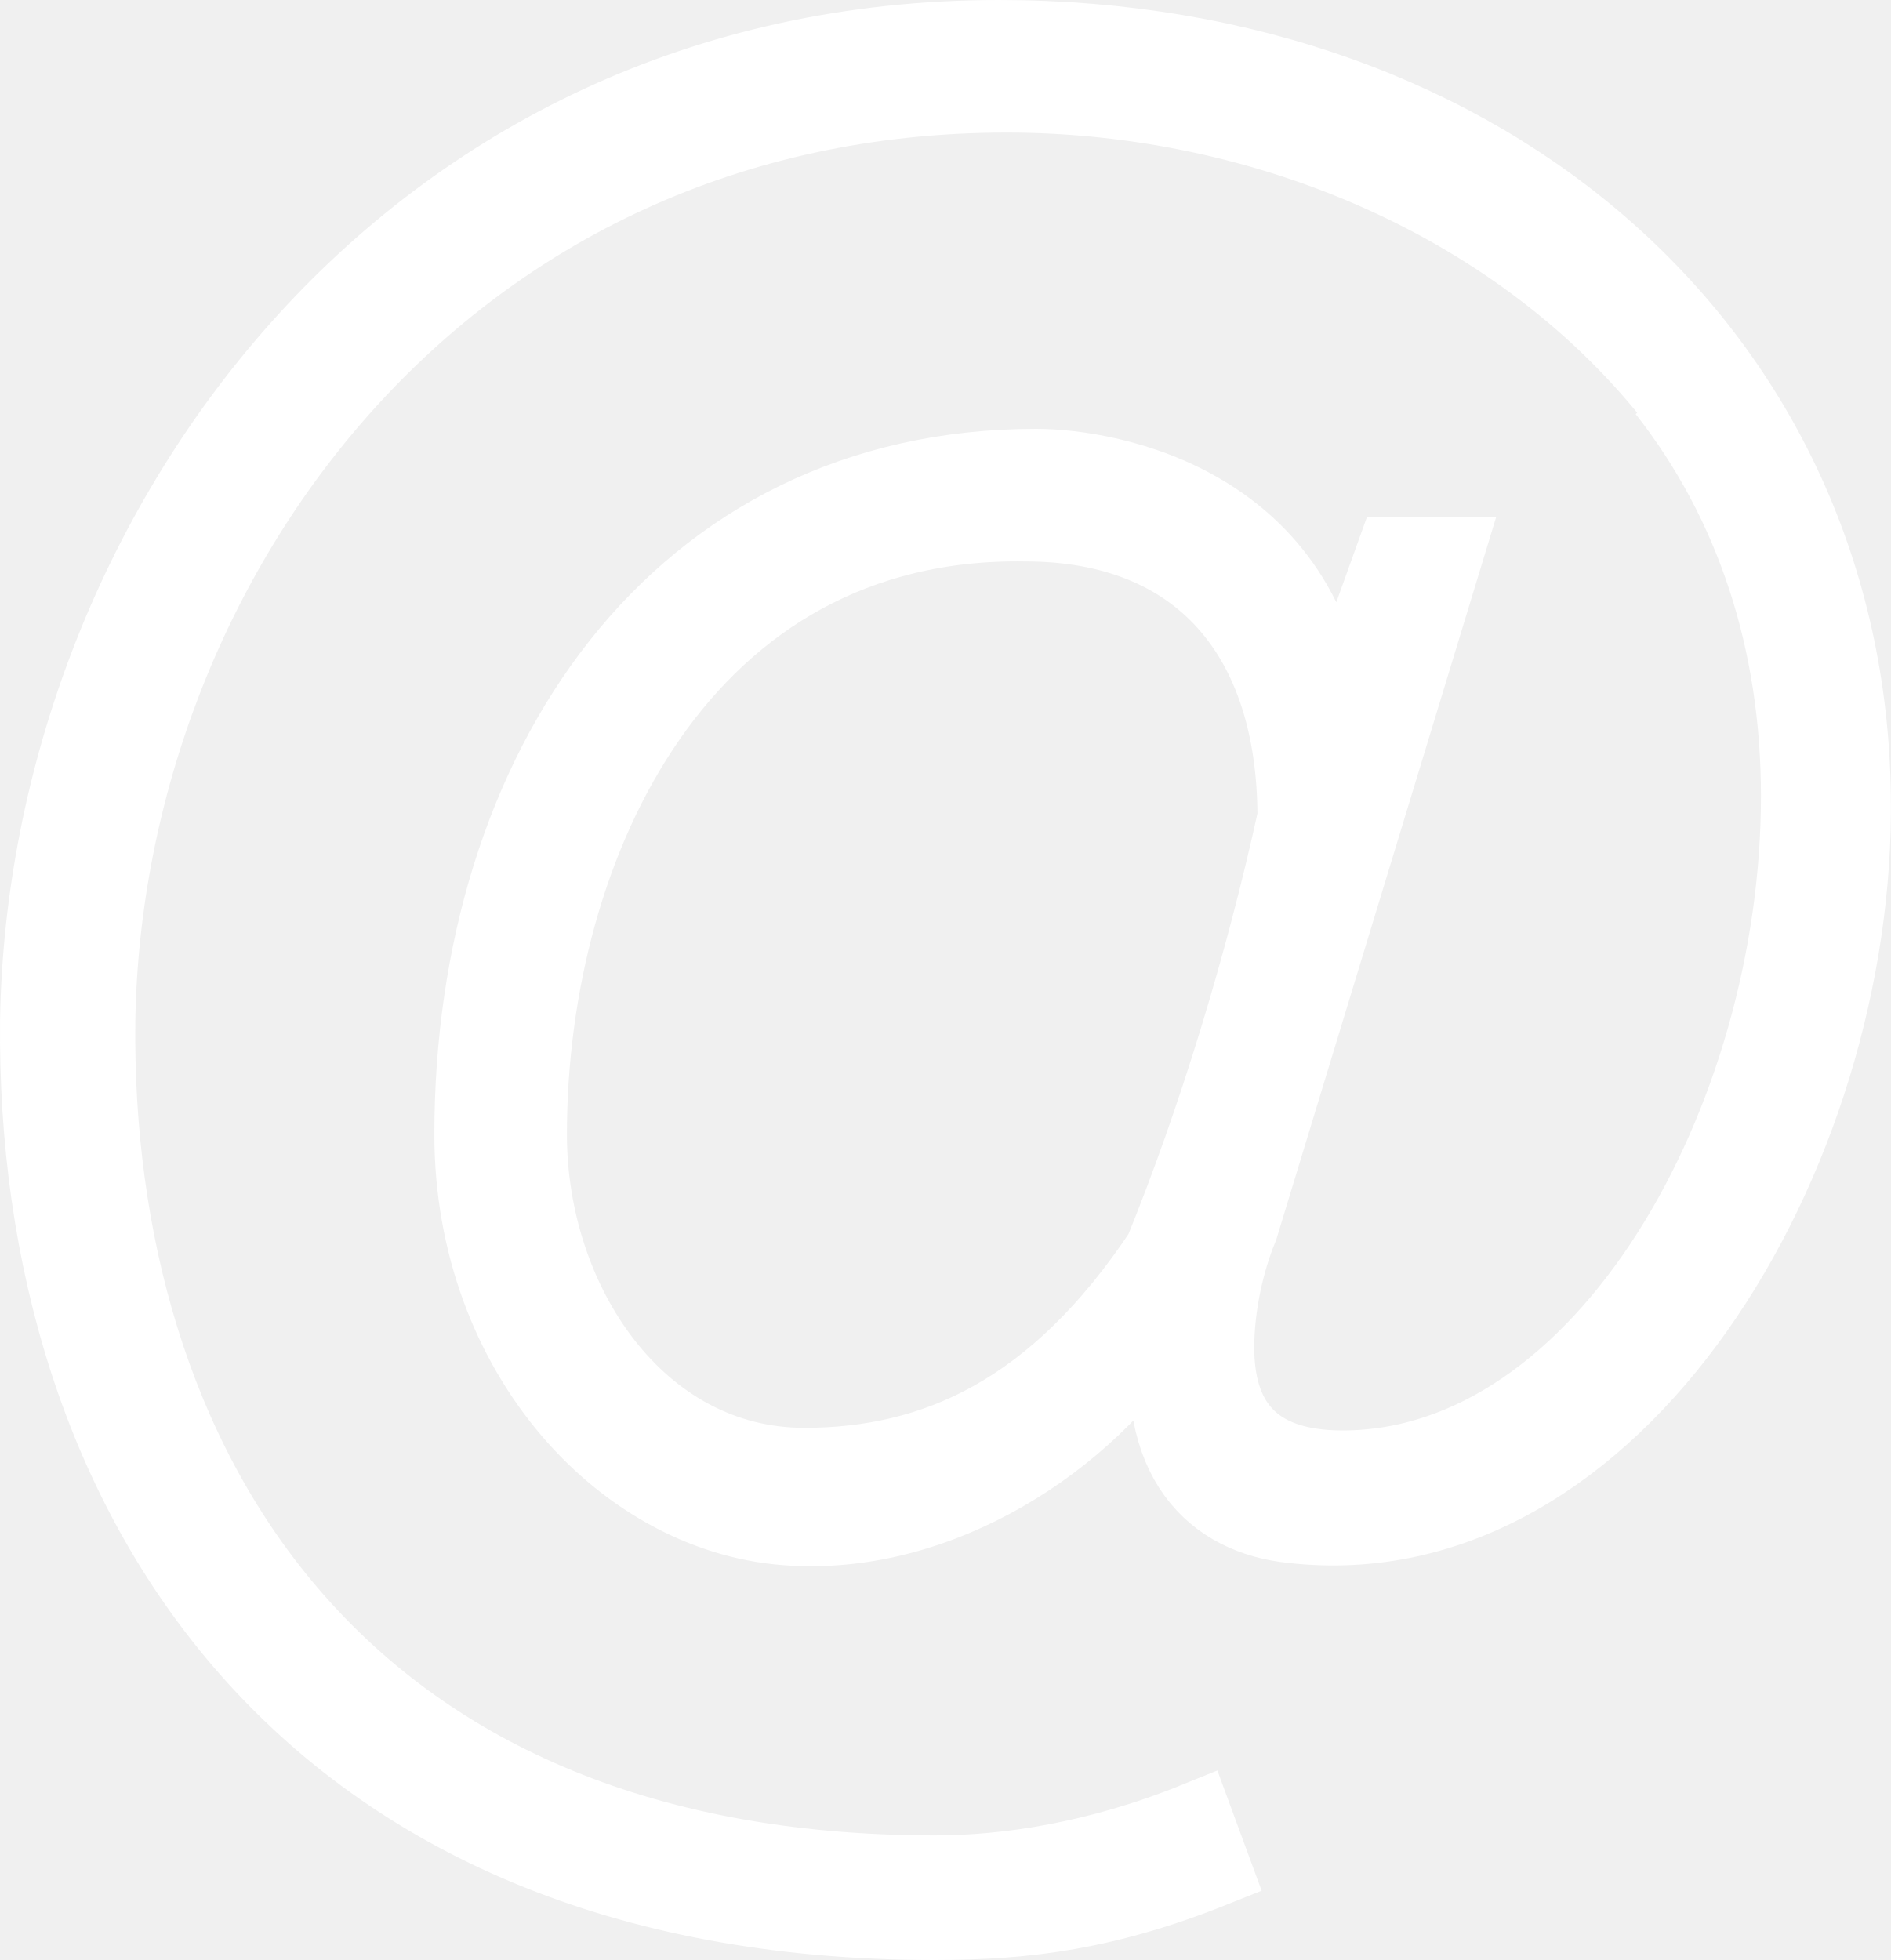
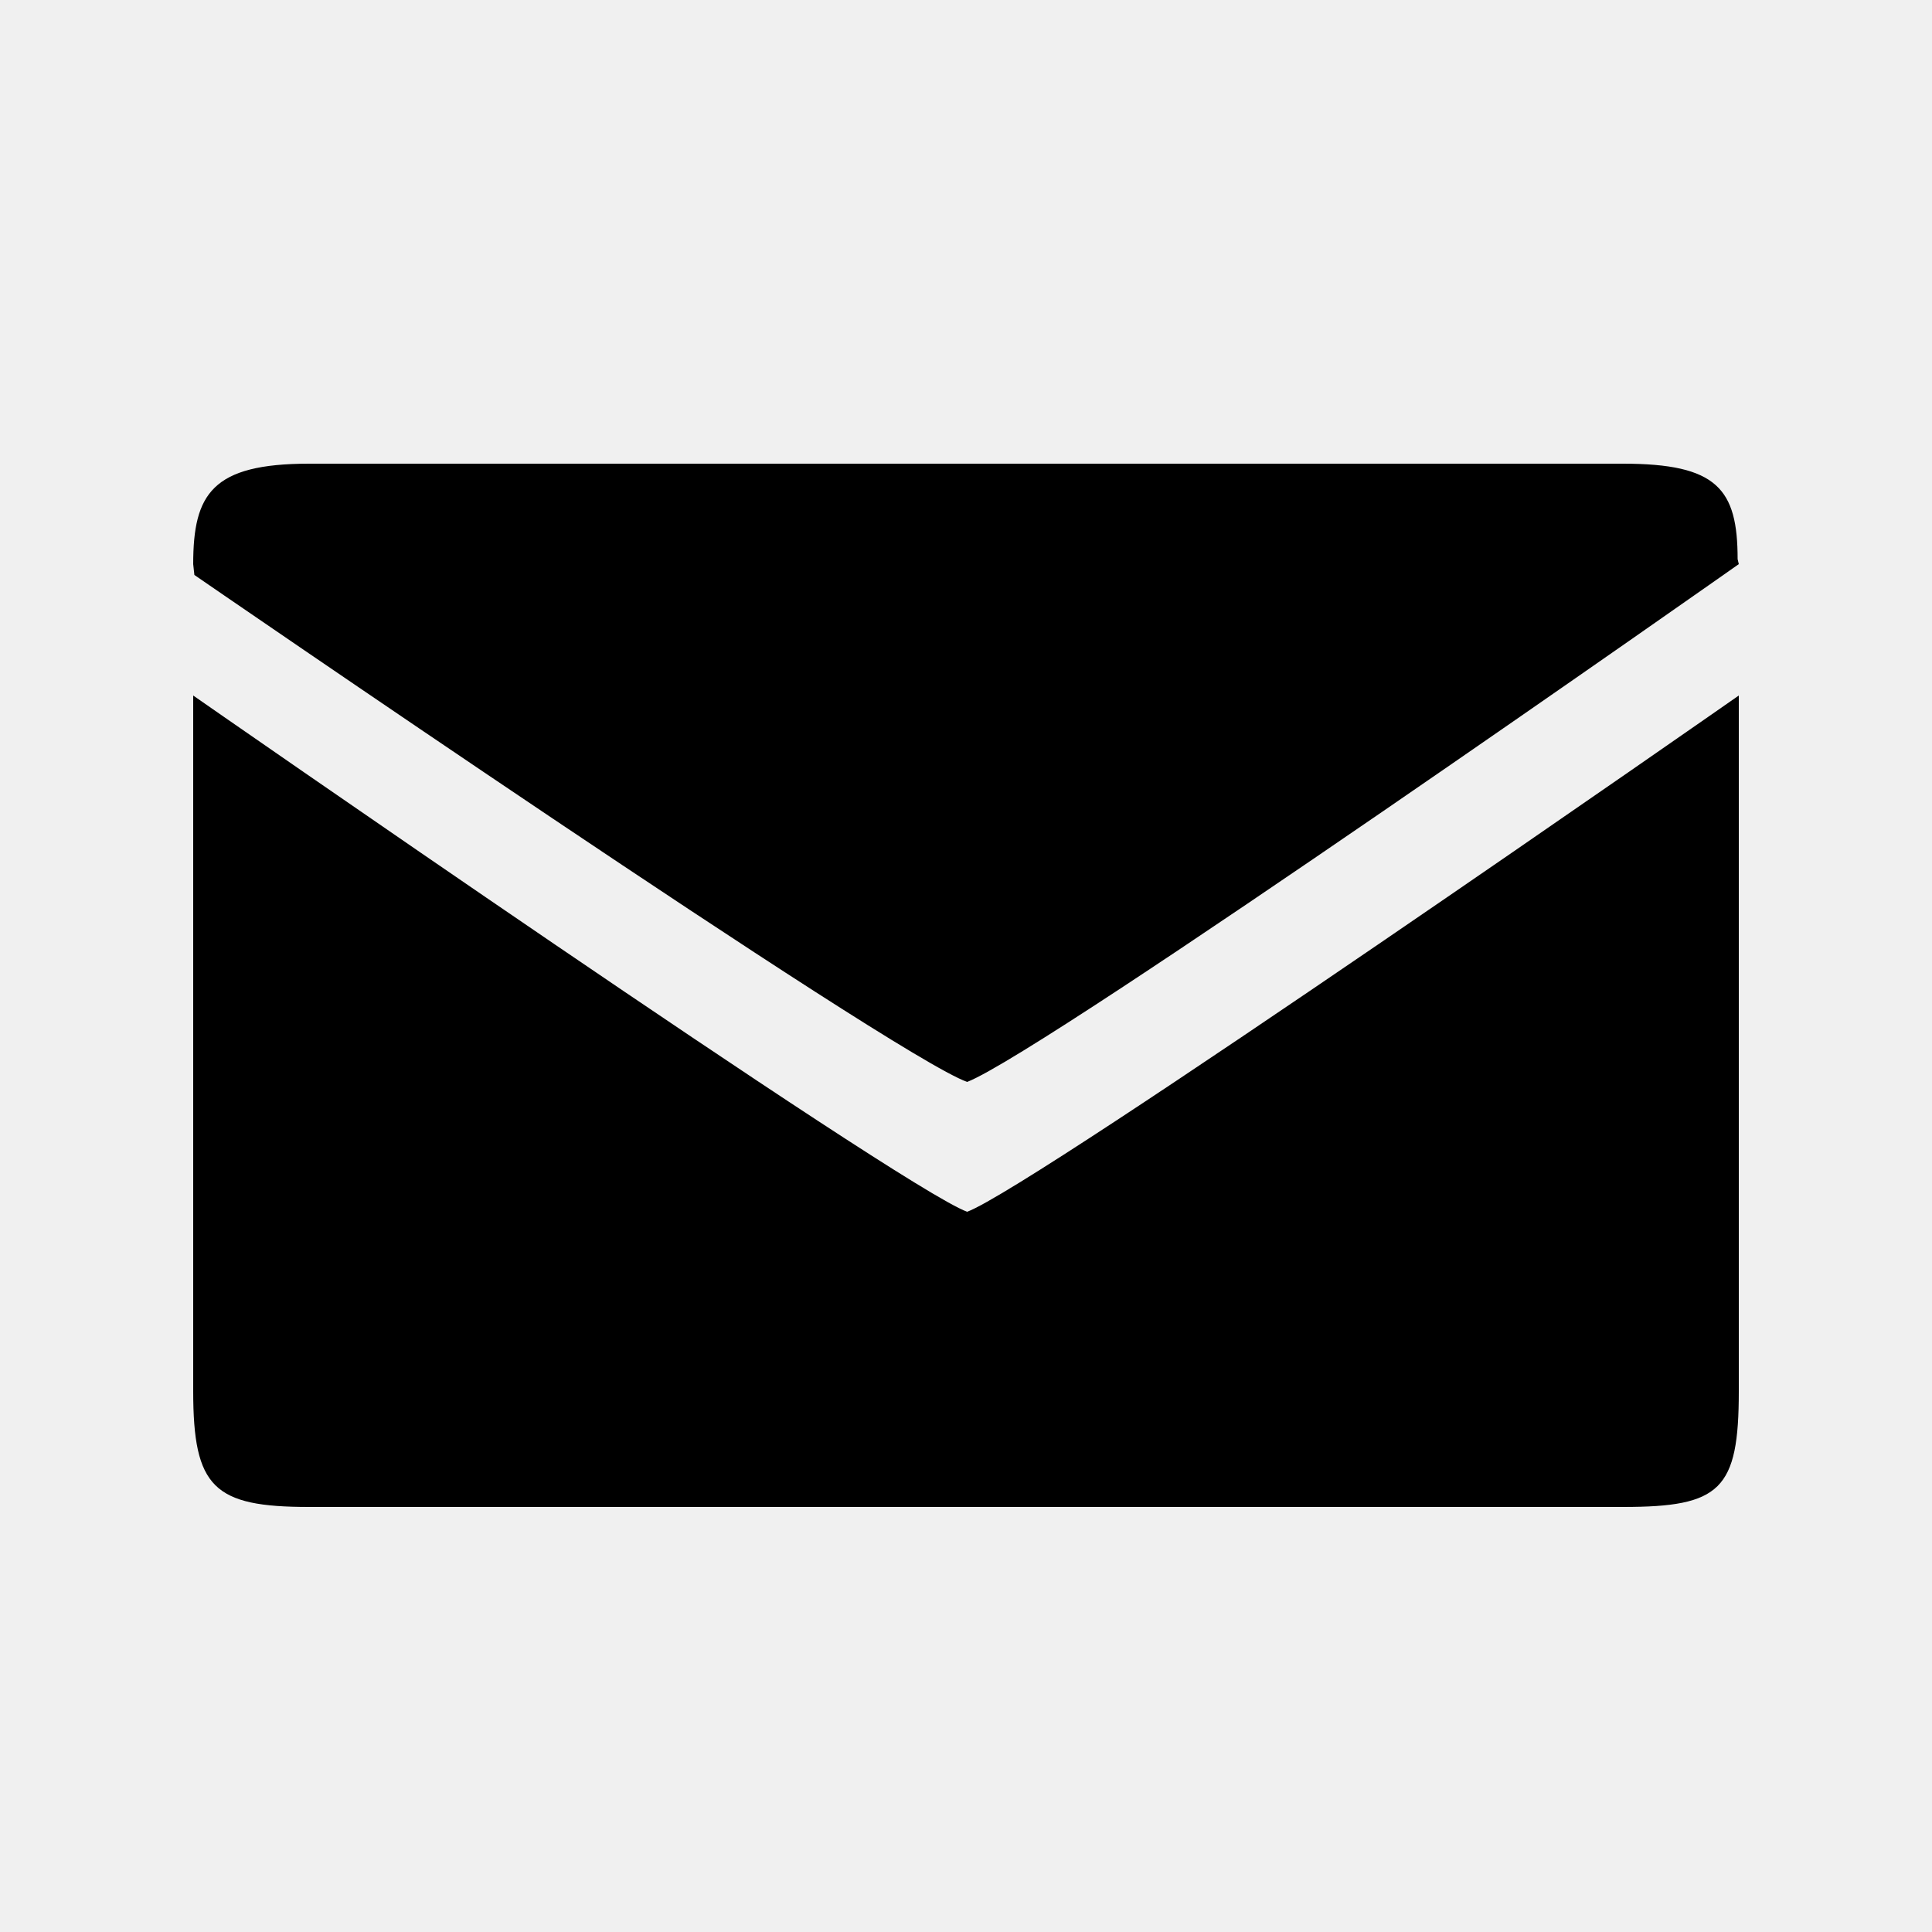
- <svg xmlns="http://www.w3.org/2000/svg" preserveAspectRatio="xMidYMid meet" viewBox="0 0 51.113 52.98">
-   <path fill="#fff" stroke="#fff" stroke-width="2" stroke-miterlimit="10" d="M45.358 10.937c-4.176-5.4-11.161-8.353-18.146-8.353-15.121 0-24.338 12.529-24.554 24.986-.144 11.881 6.336 23.042 22.61 23.042 1.944 0 4.393-.36 7.057-1.44l.504 1.368c-2.88 1.152-5.04 1.44-7.561 1.44-17.065 0-24.41-11.593-24.266-24.41.216-13.033 9.937-26.57 25.995-26.57 13.321 0 22.97 8.641 23.114 20.521.144 9.721-6.409 20.738-15.193 19.73-2.088-.216-3.816-1.729-3.312-5.401h-.216c-2.016 3.168-5.977 5.688-9.937 5.473-4.536-.216-8.712-4.68-8.712-10.657 0-9.865 5.544-18.074 15.265-18.074 2.016 0 7.417 1.008 7.993 6.985l1.656-4.608h1.44l-5.544 18.217c-.36.864-.648 2.088-.648 3.24 0 1.872.864 3.24 3.384 3.24 7.057 0 12.313-9.361 12.313-18.146 0-4.176-1.224-7.92-3.6-10.945l.358.362zm-23.618 28.658c3.528 0 6.769-1.44 9.649-5.761 1.44-3.528 2.736-7.776 3.601-11.737 0-4.896-2.592-7.921-7.273-7.921-9.217-.144-13.393 8.569-13.393 16.49-.001 4.537 2.951 8.929 7.416 8.929z" />
+ <svg xmlns="http://www.w3.org/2000/svg" version="1.1" baseProfile="tiny" x="0px" y="0px" width="100px" height="100px" viewBox="0 0 100 100" xml:space="preserve">
+   <g id="Captions">
+ </g>
+   <g id="Your_Icon">
+     <path fill-rule="evenodd" fill="#000000" d="M90,72V36c0,0-36.4,25.4-39.939,26.721C46.58,61.461,10,36,10,36v36c0,5,1.061,6,6,6   h68C89.061,78,90,77.121,90,72z M89.939,28.941C89.939,25.301,88.879,24,84,24H16c-5.02,0-6,1.561-6,5.199l0.061,0.561   c0,0,36.139,24.881,40,26.24C54.141,54.42,90,29.199,90,29.199L89.939,28.941z" />
+   </g>
</svg>
